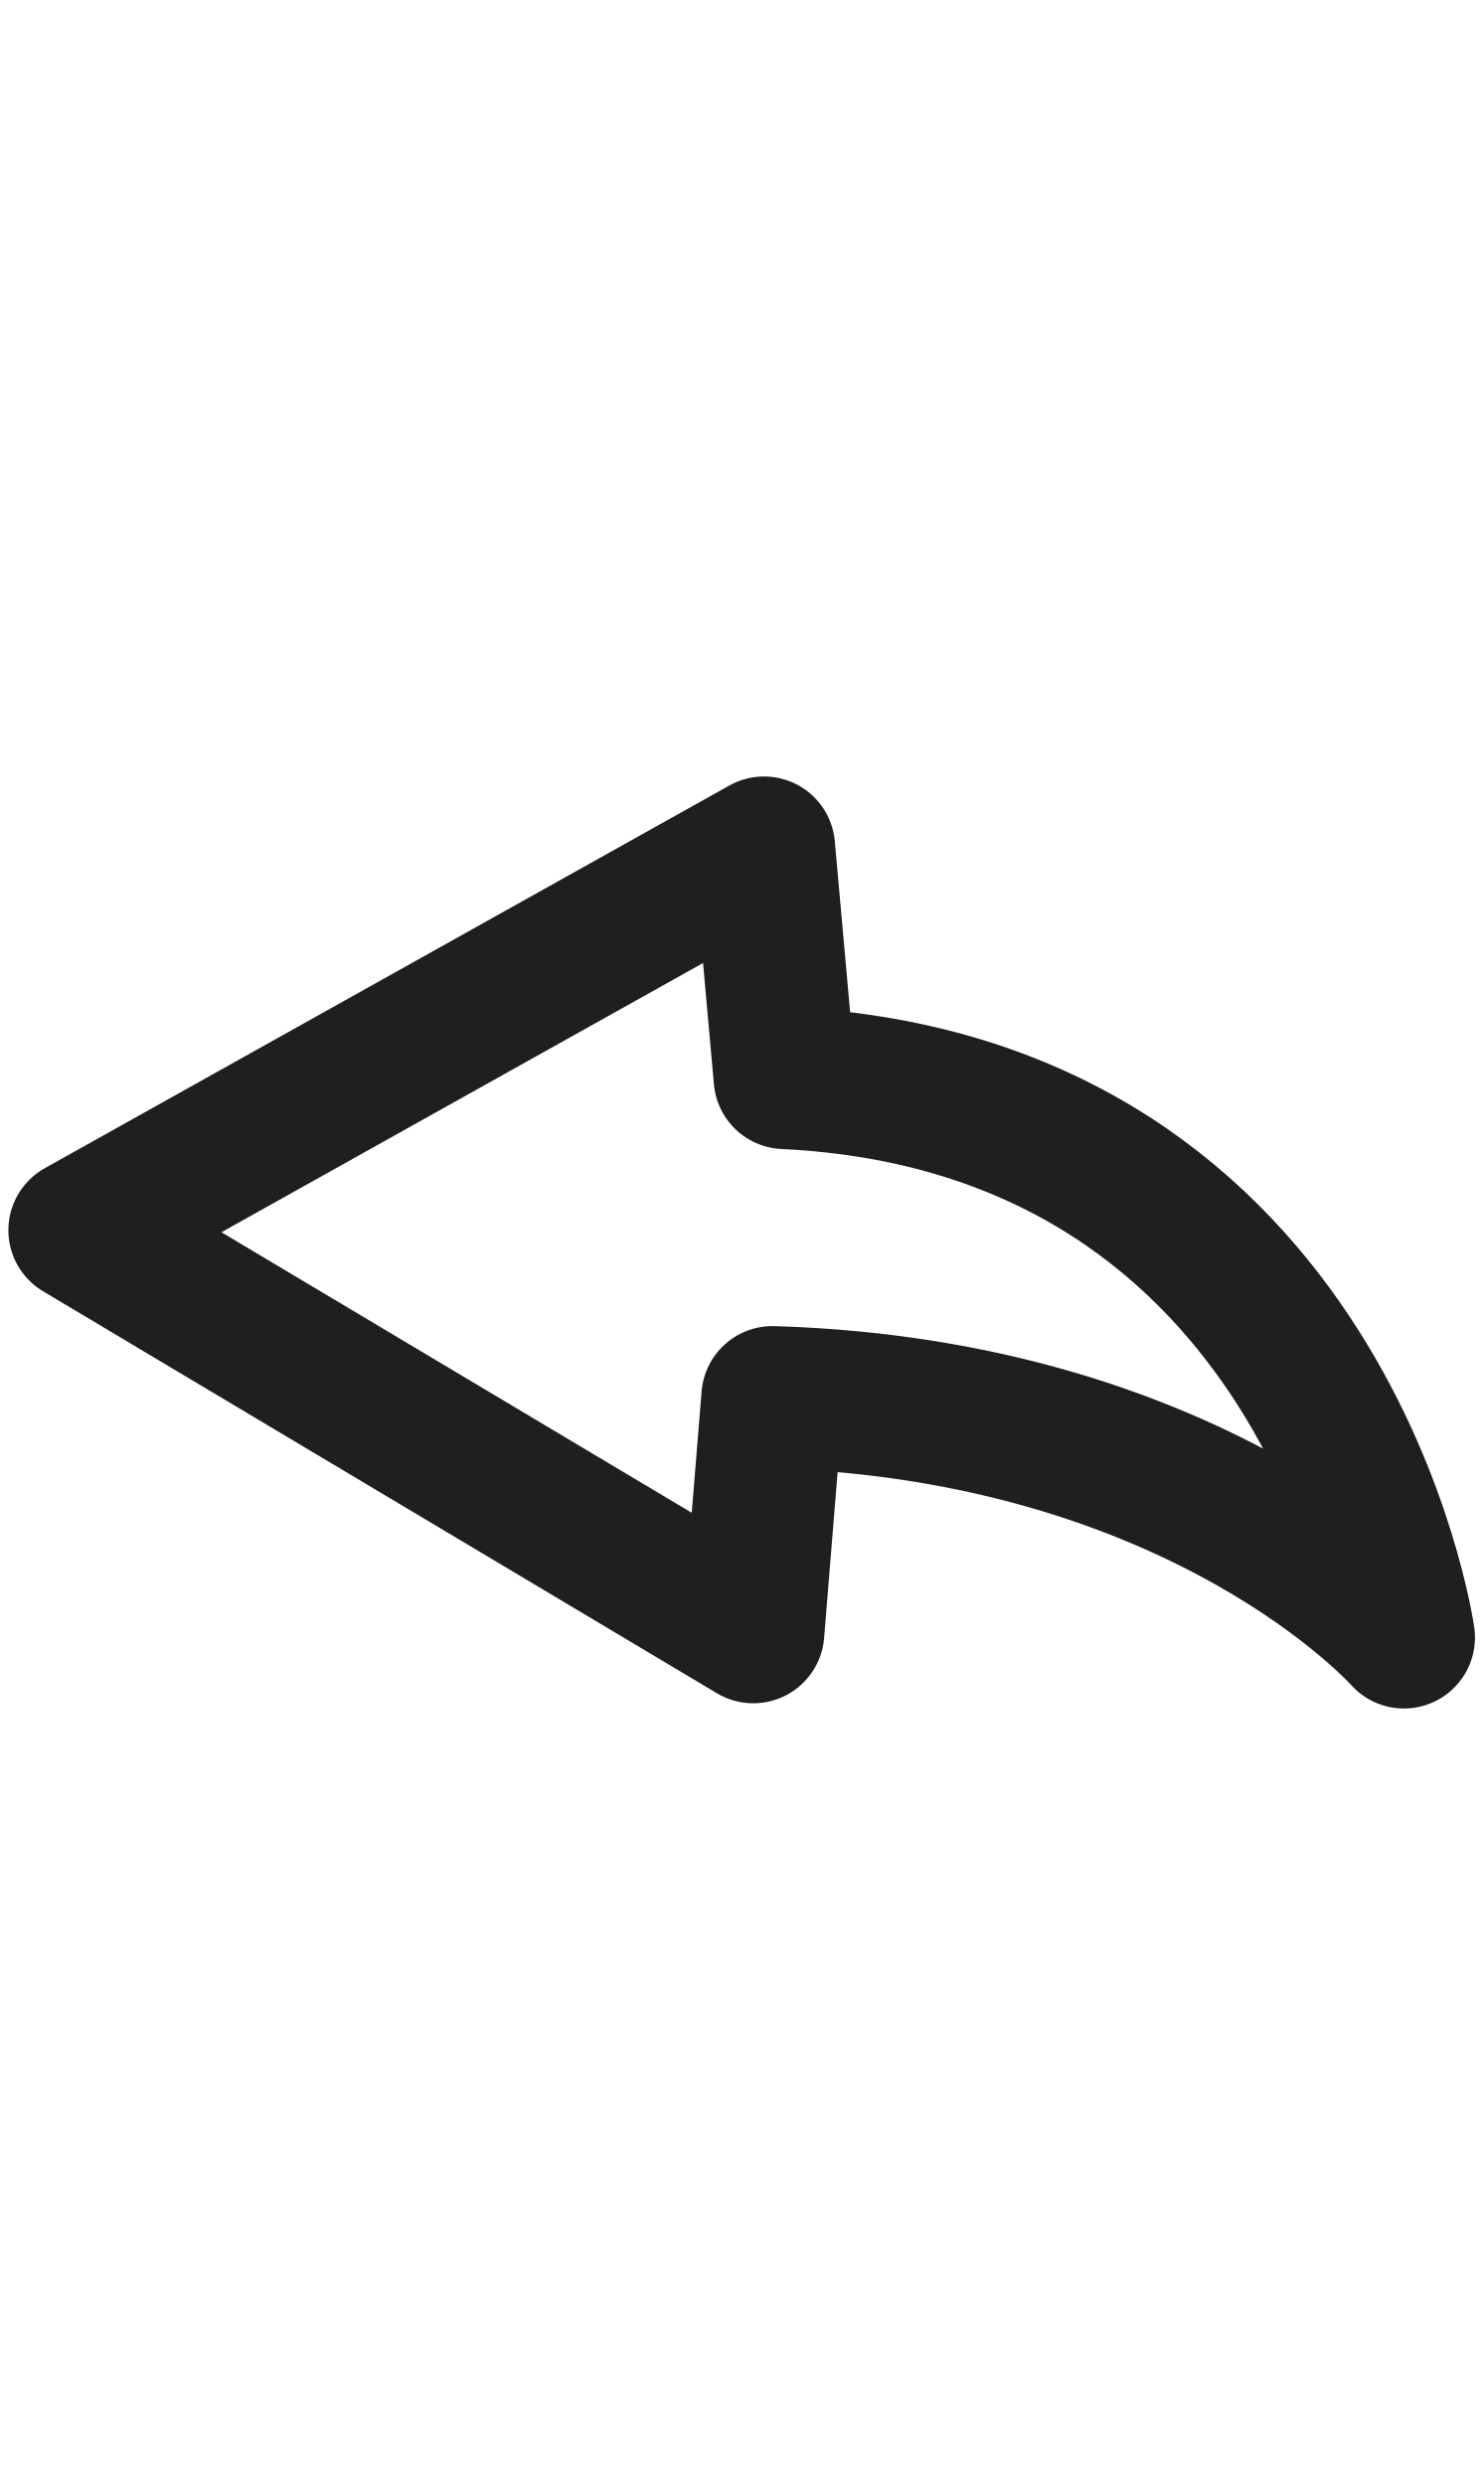
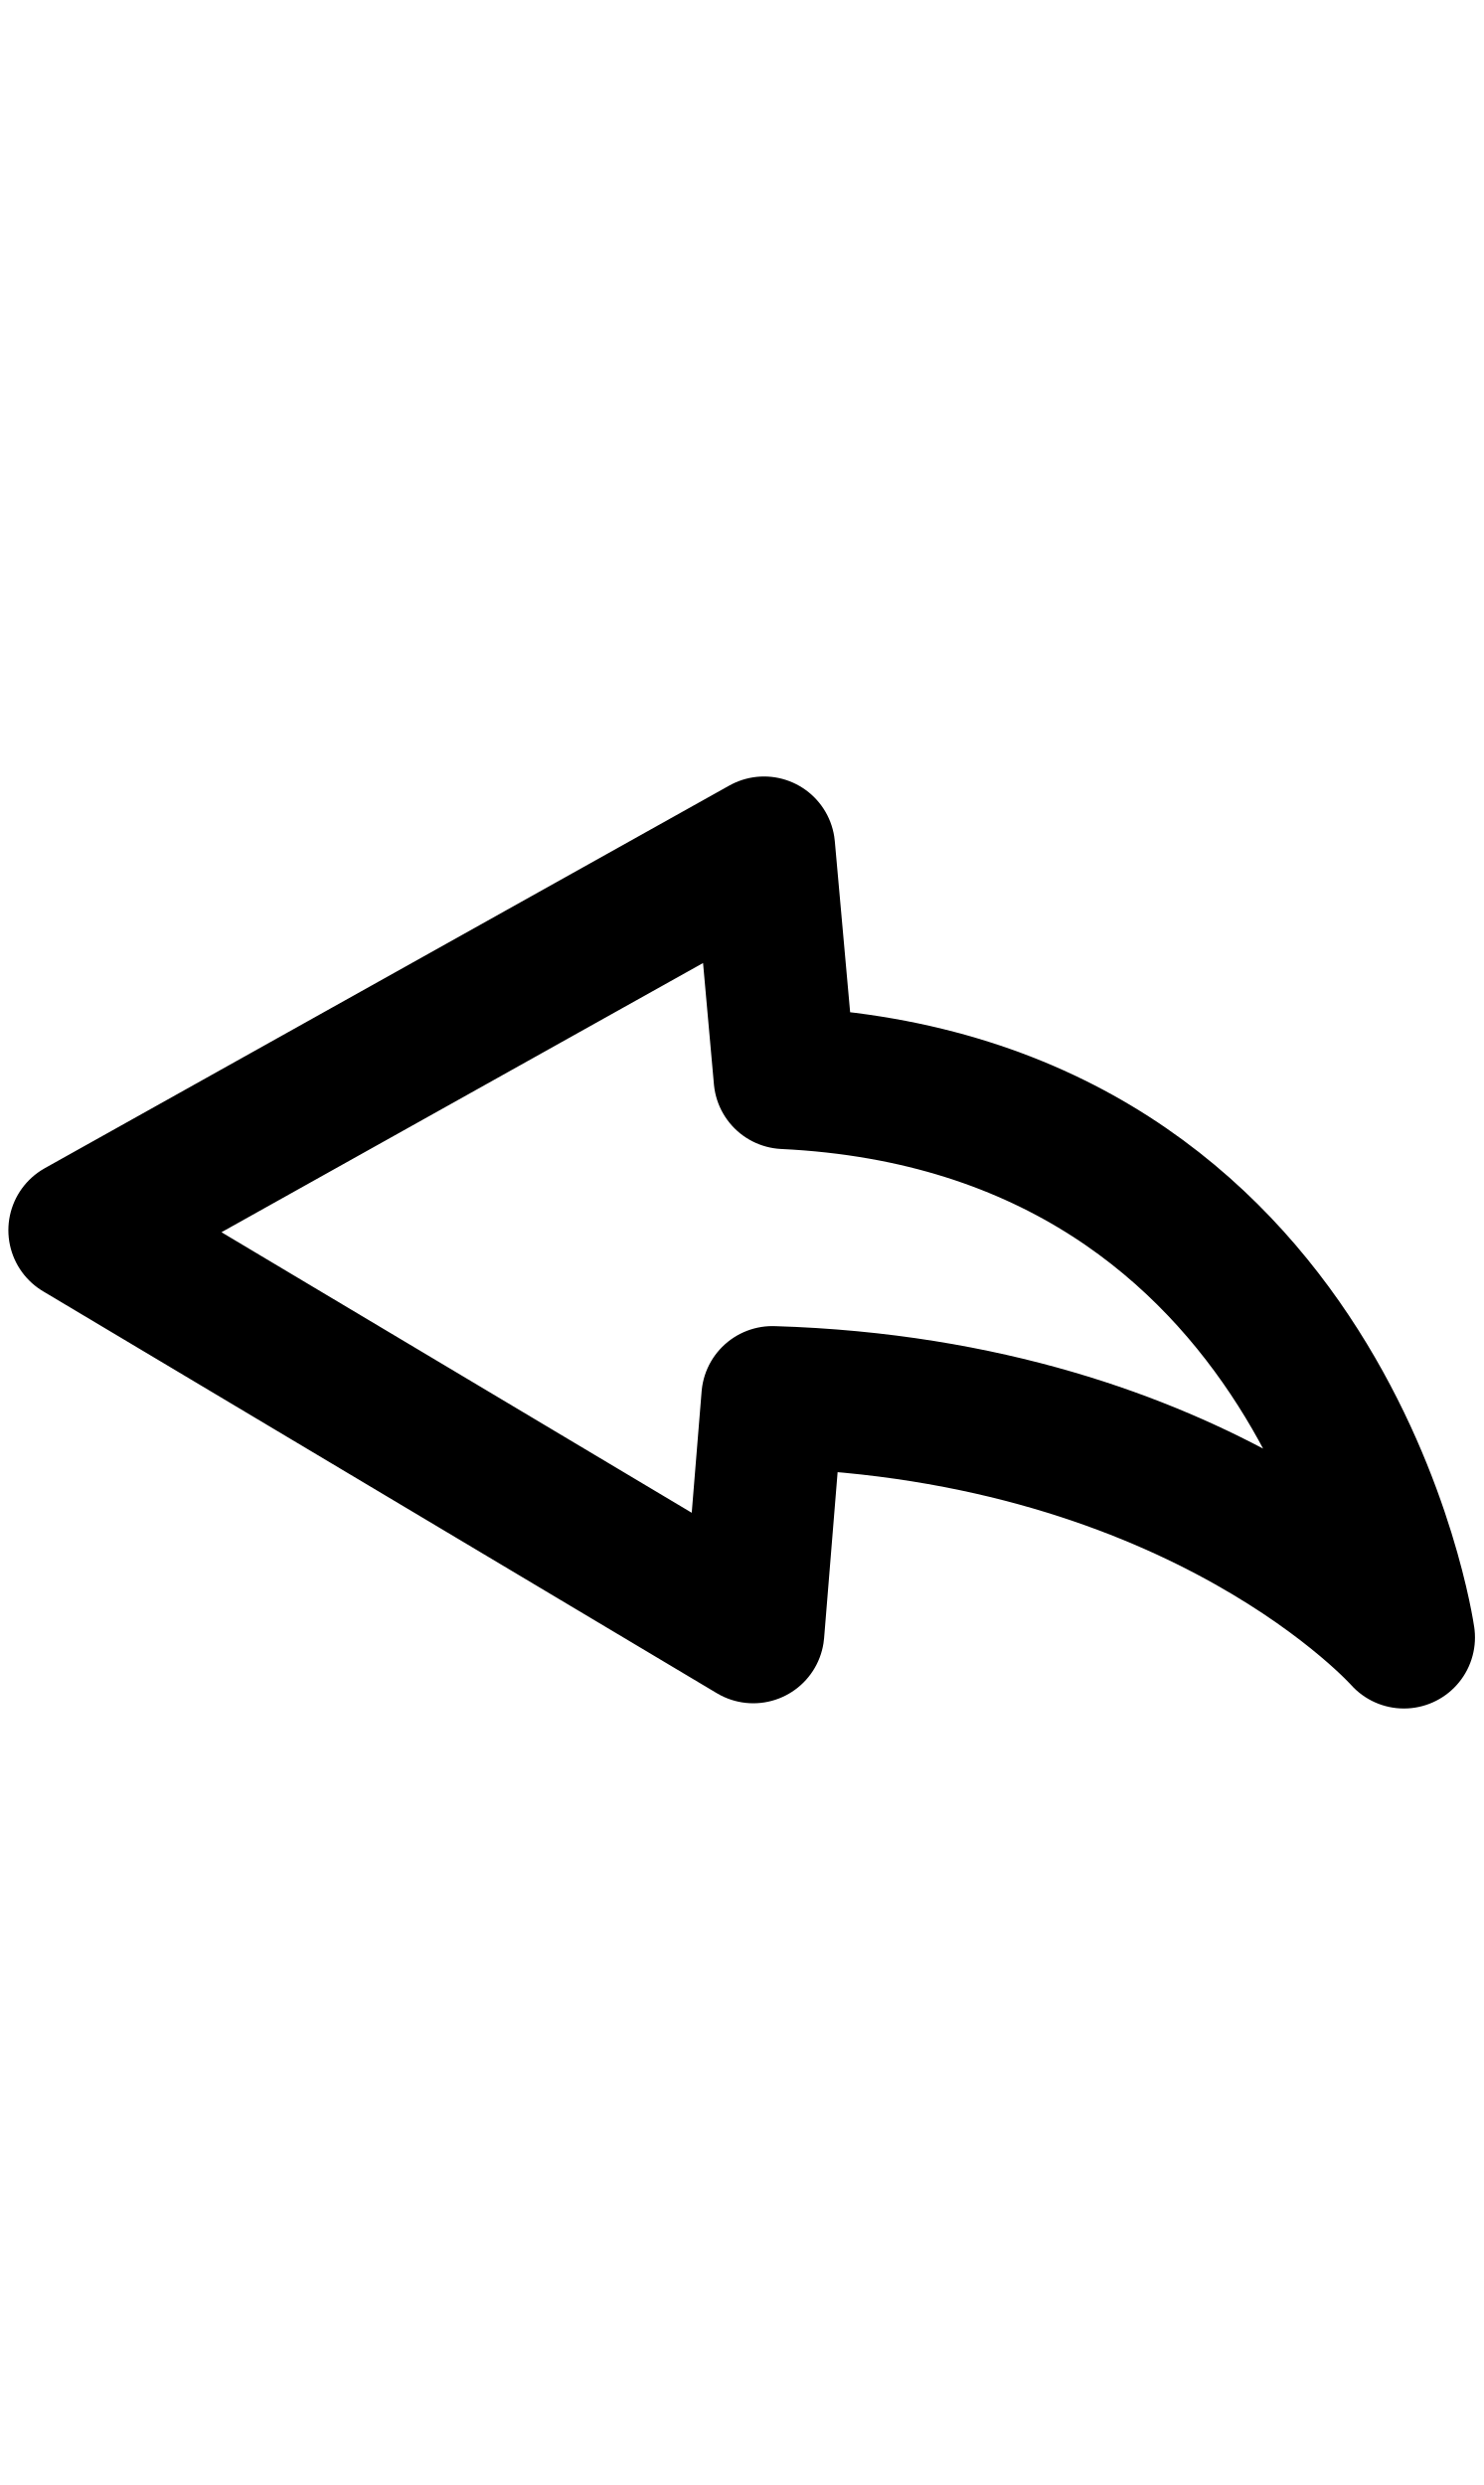
<svg xmlns="http://www.w3.org/2000/svg" width="30.378mm" height="50.888mm" viewBox="0 0 30.378 50.888" version="1.1" id="svg1342">
  <defs id="defs1336" />
  <g id="layer1" transform="translate(-105.7693,-89.77208)">
    <g transform="translate(-645.2053,218.5229)" id="g7298">
      <rect style="opacity:1;fill:none;fill-opacity:1;stroke:none;stroke-width:2.646;stroke-linecap:round;stroke-linejoin:round;stroke-miterlimit:4;stroke-dasharray:none;stroke-opacity:1;paint-order:markers fill stroke" id="rect1366" width="30.378" height="50.888" x="750.975" y="-128.751" rx="0.319" ry="0.319" />
-       <path d="m 767.044,-106.675 c 11.123,0.534 12.681,11.456 12.681,11.456 0,0 -4.118,-4.656 -12.932,-4.921 l -0.392,4.814 -13.8,-8.232 14.02,-7.837 z" style="opacity:1;fill:none;fill-opacity:1;stroke:#1f1f1f;stroke-width:2.91;stroke-linecap:round;stroke-linejoin:round;stroke-miterlimit:4;stroke-dasharray:none;stroke-dashoffset:22.001;stroke-opacity:1;paint-order:markers fill stroke" id="path1320" />
+       <path d="m 767.044,-106.675 c 11.123,0.534 12.681,11.456 12.681,11.456 0,0 -4.118,-4.656 -12.932,-4.921 l -0.392,4.814 -13.8,-8.232 14.02,-7.837 z" style="opacity:1;fill:none;fill-opacity:1;stroke:#000000;stroke-width:2.91;stroke-linecap:round;stroke-linejoin:round;stroke-miterlimit:4;stroke-dasharray:none;stroke-dashoffset:22.001;stroke-opacity:1;paint-order:markers fill stroke" id="path1320" />
    </g>
  </g>
</svg>
